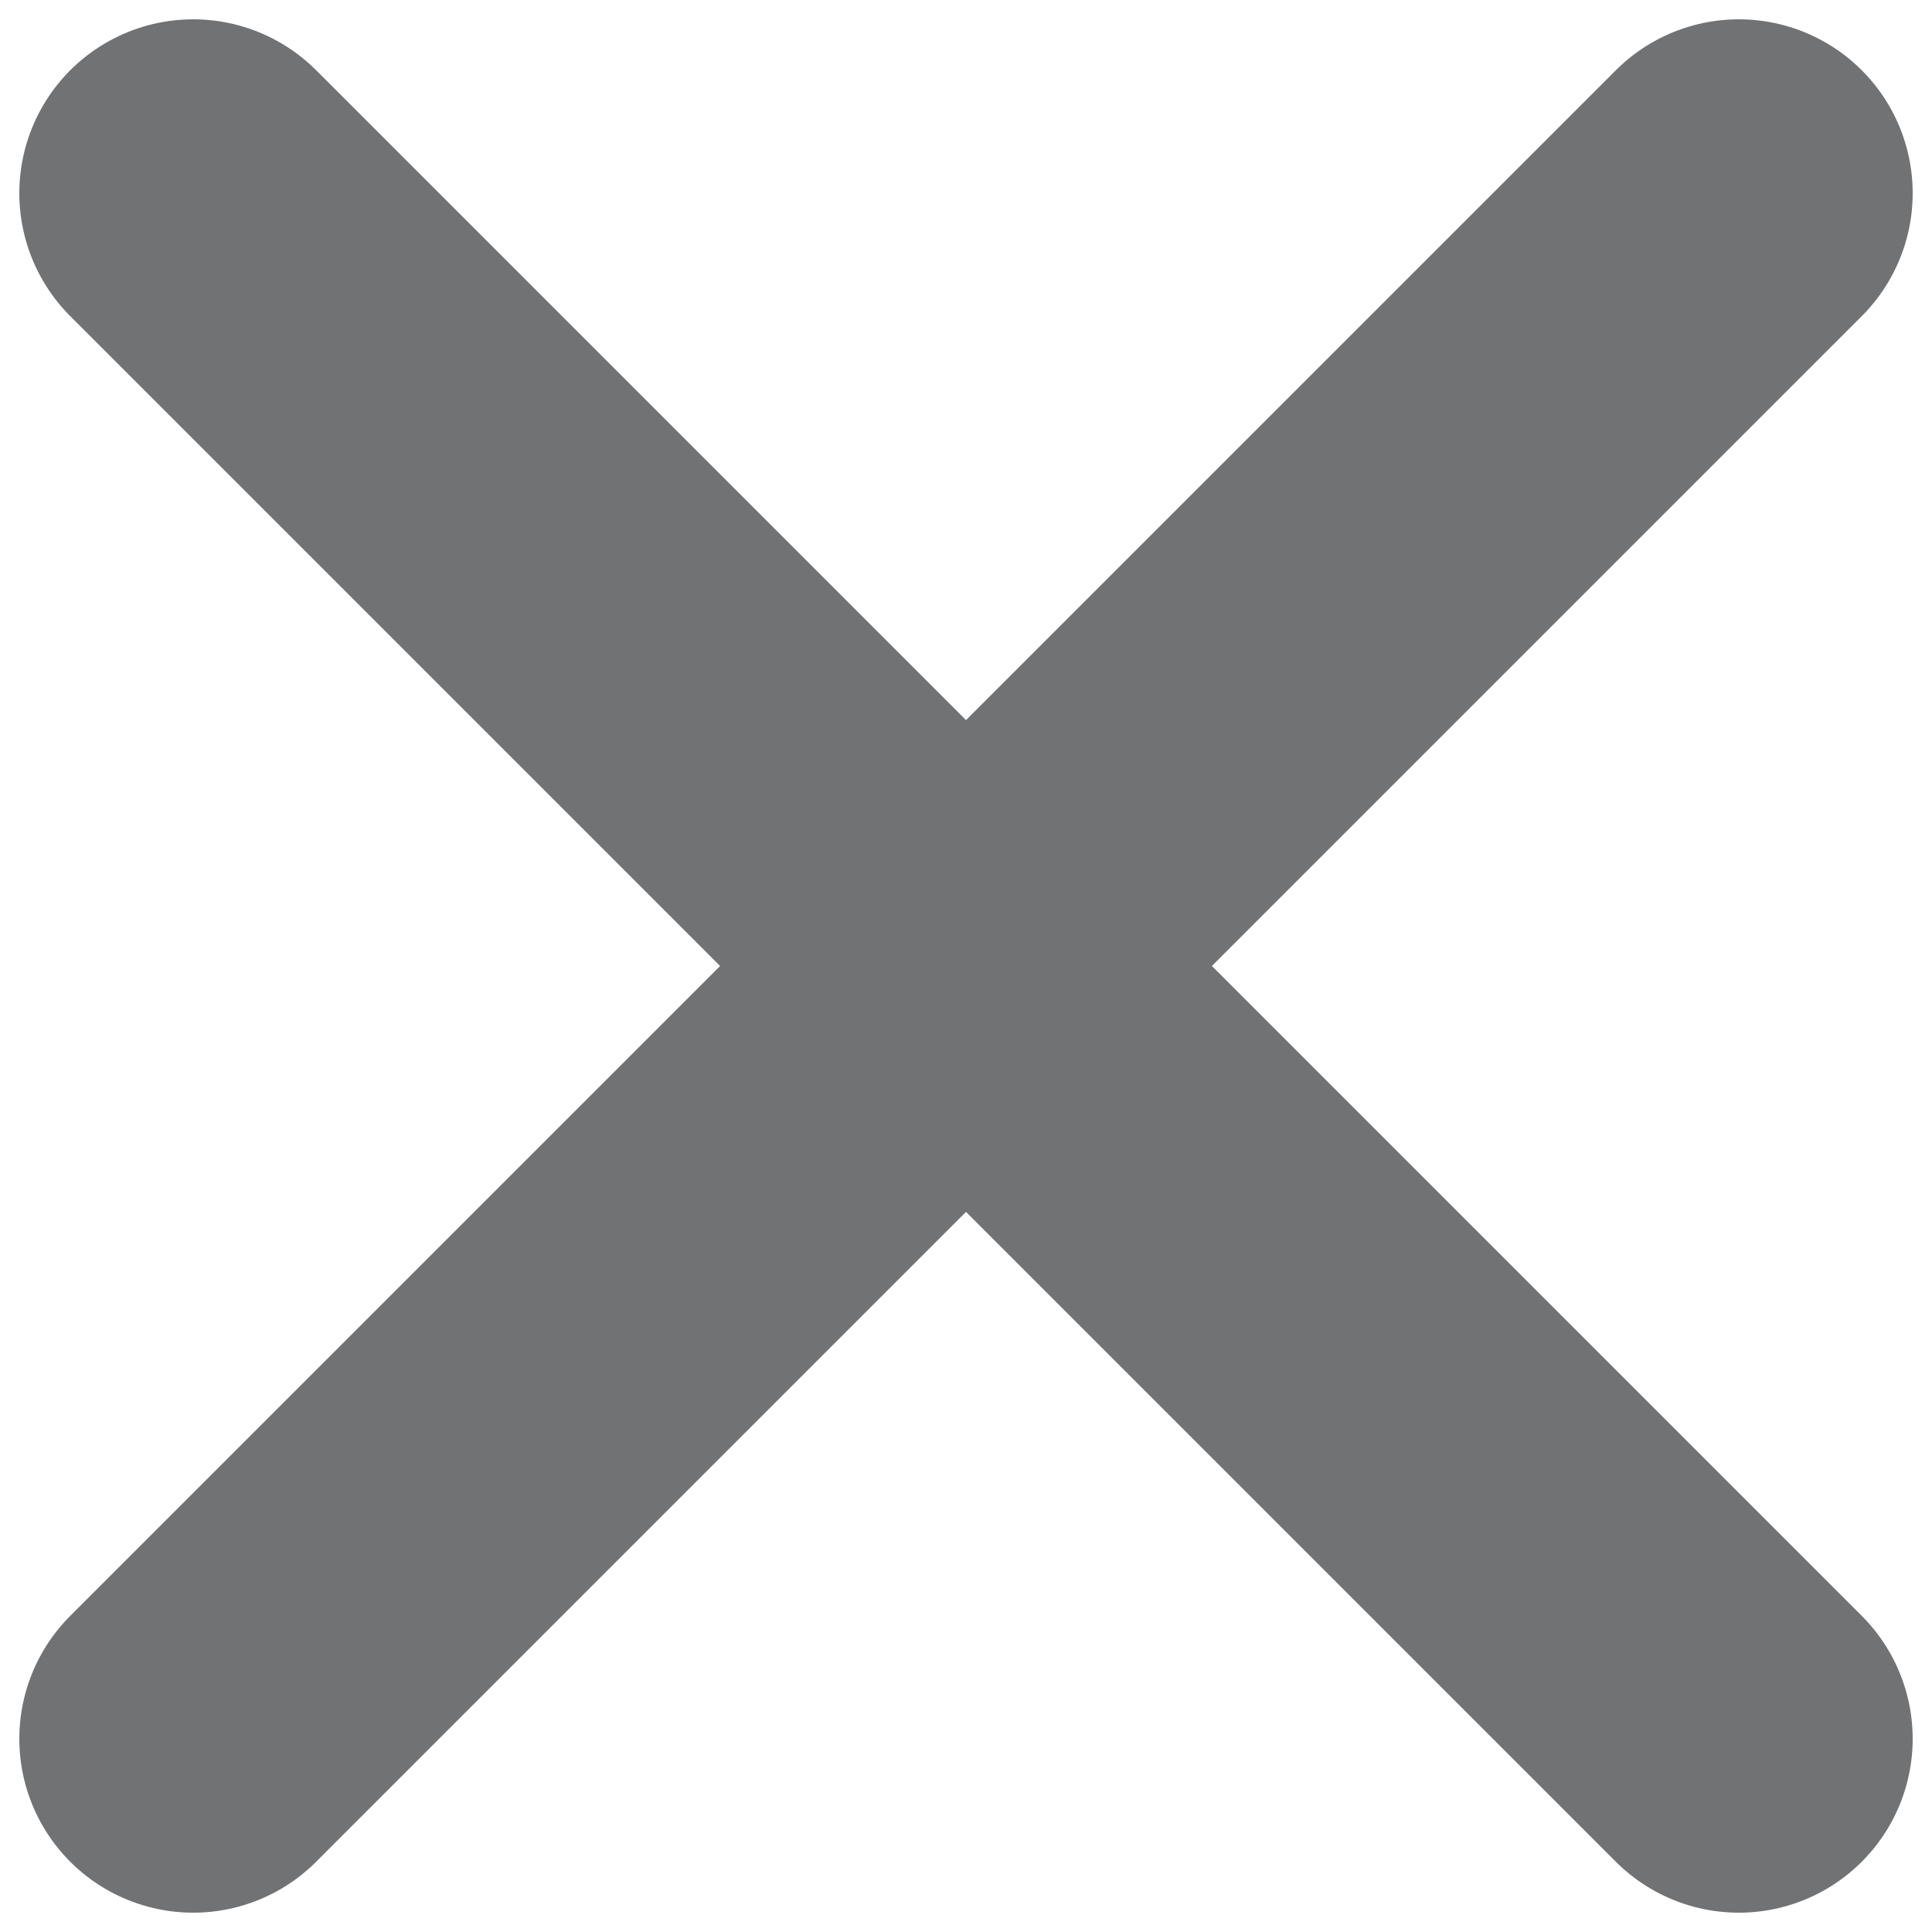
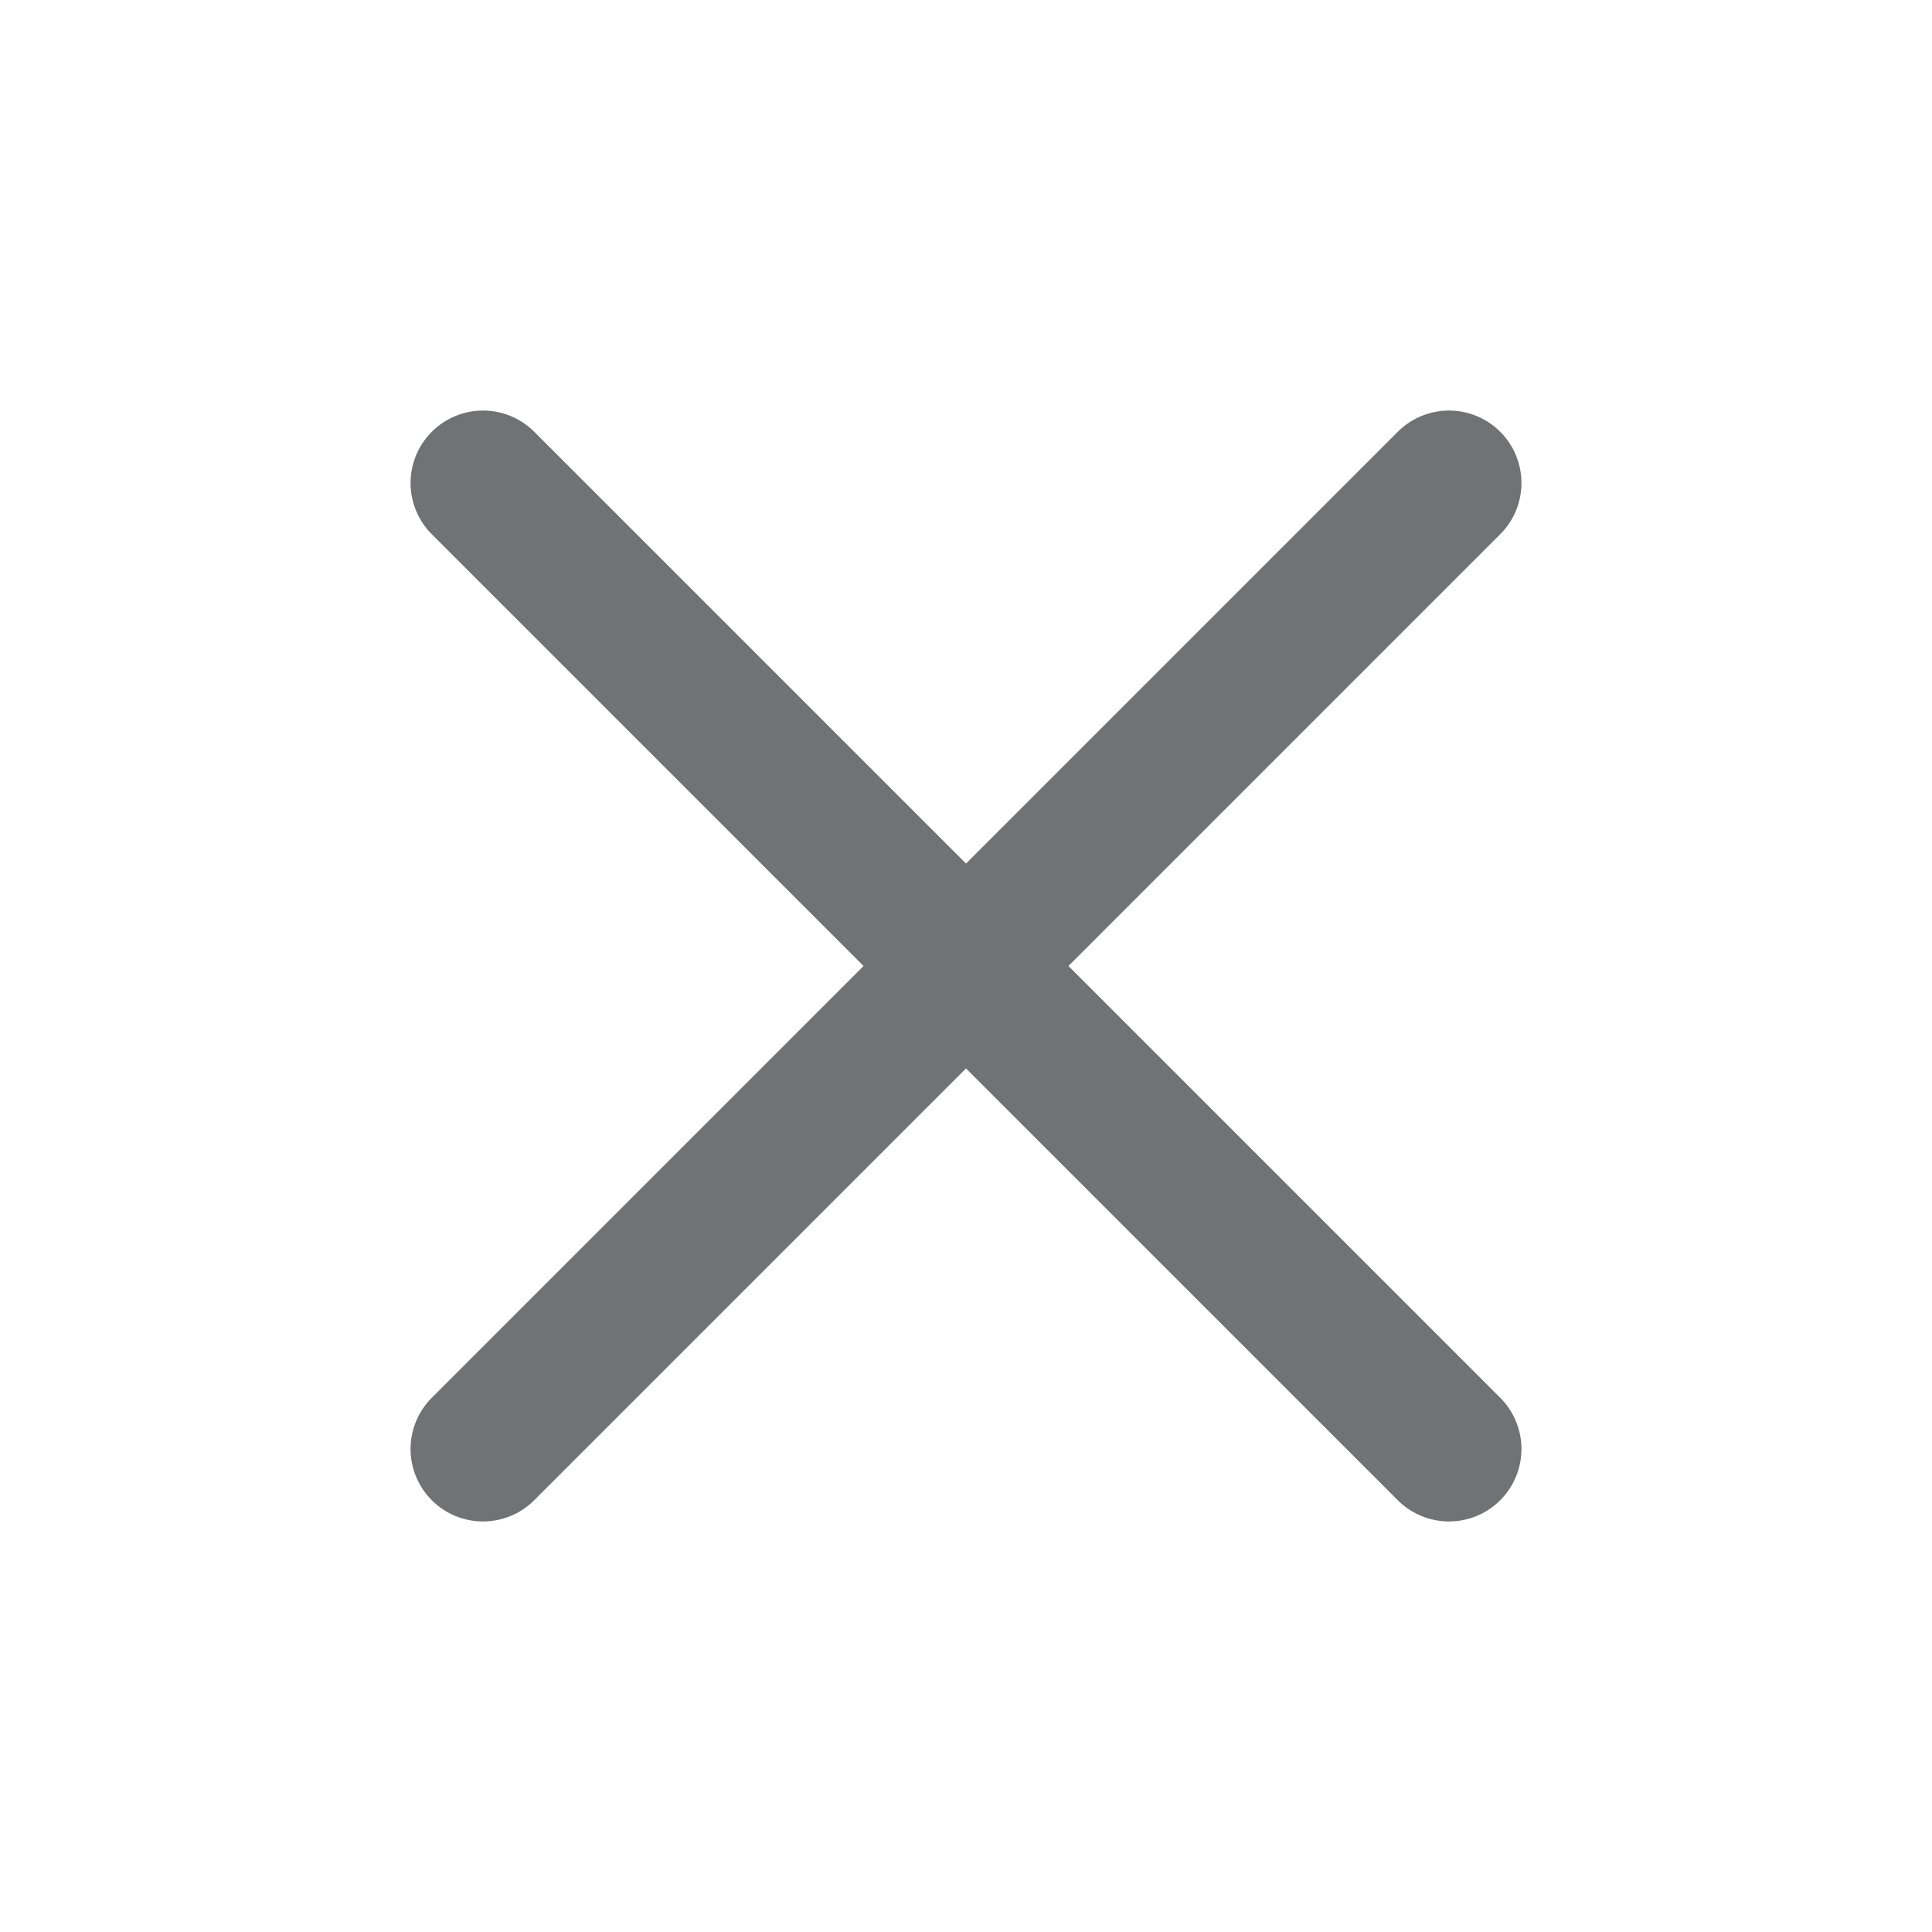
- <svg xmlns="http://www.w3.org/2000/svg" width="10" height="10" viewBox="0 0 10 10" fill="none">
-   <path d="M1 9L9 1M9 9L1 1" stroke="#707274" stroke-width="1.8" stroke-linecap="round" stroke-linejoin="round" />
+ <svg xmlns="http://www.w3.org/2000/svg" width="24" height="24" viewBox="0 0 24 24" fill="none">
+   <path d="M6 18L18 6M18 18L6 6" stroke="#707274" stroke-width="1.8" stroke-linecap="round" stroke-linejoin="round" />
</svg>
